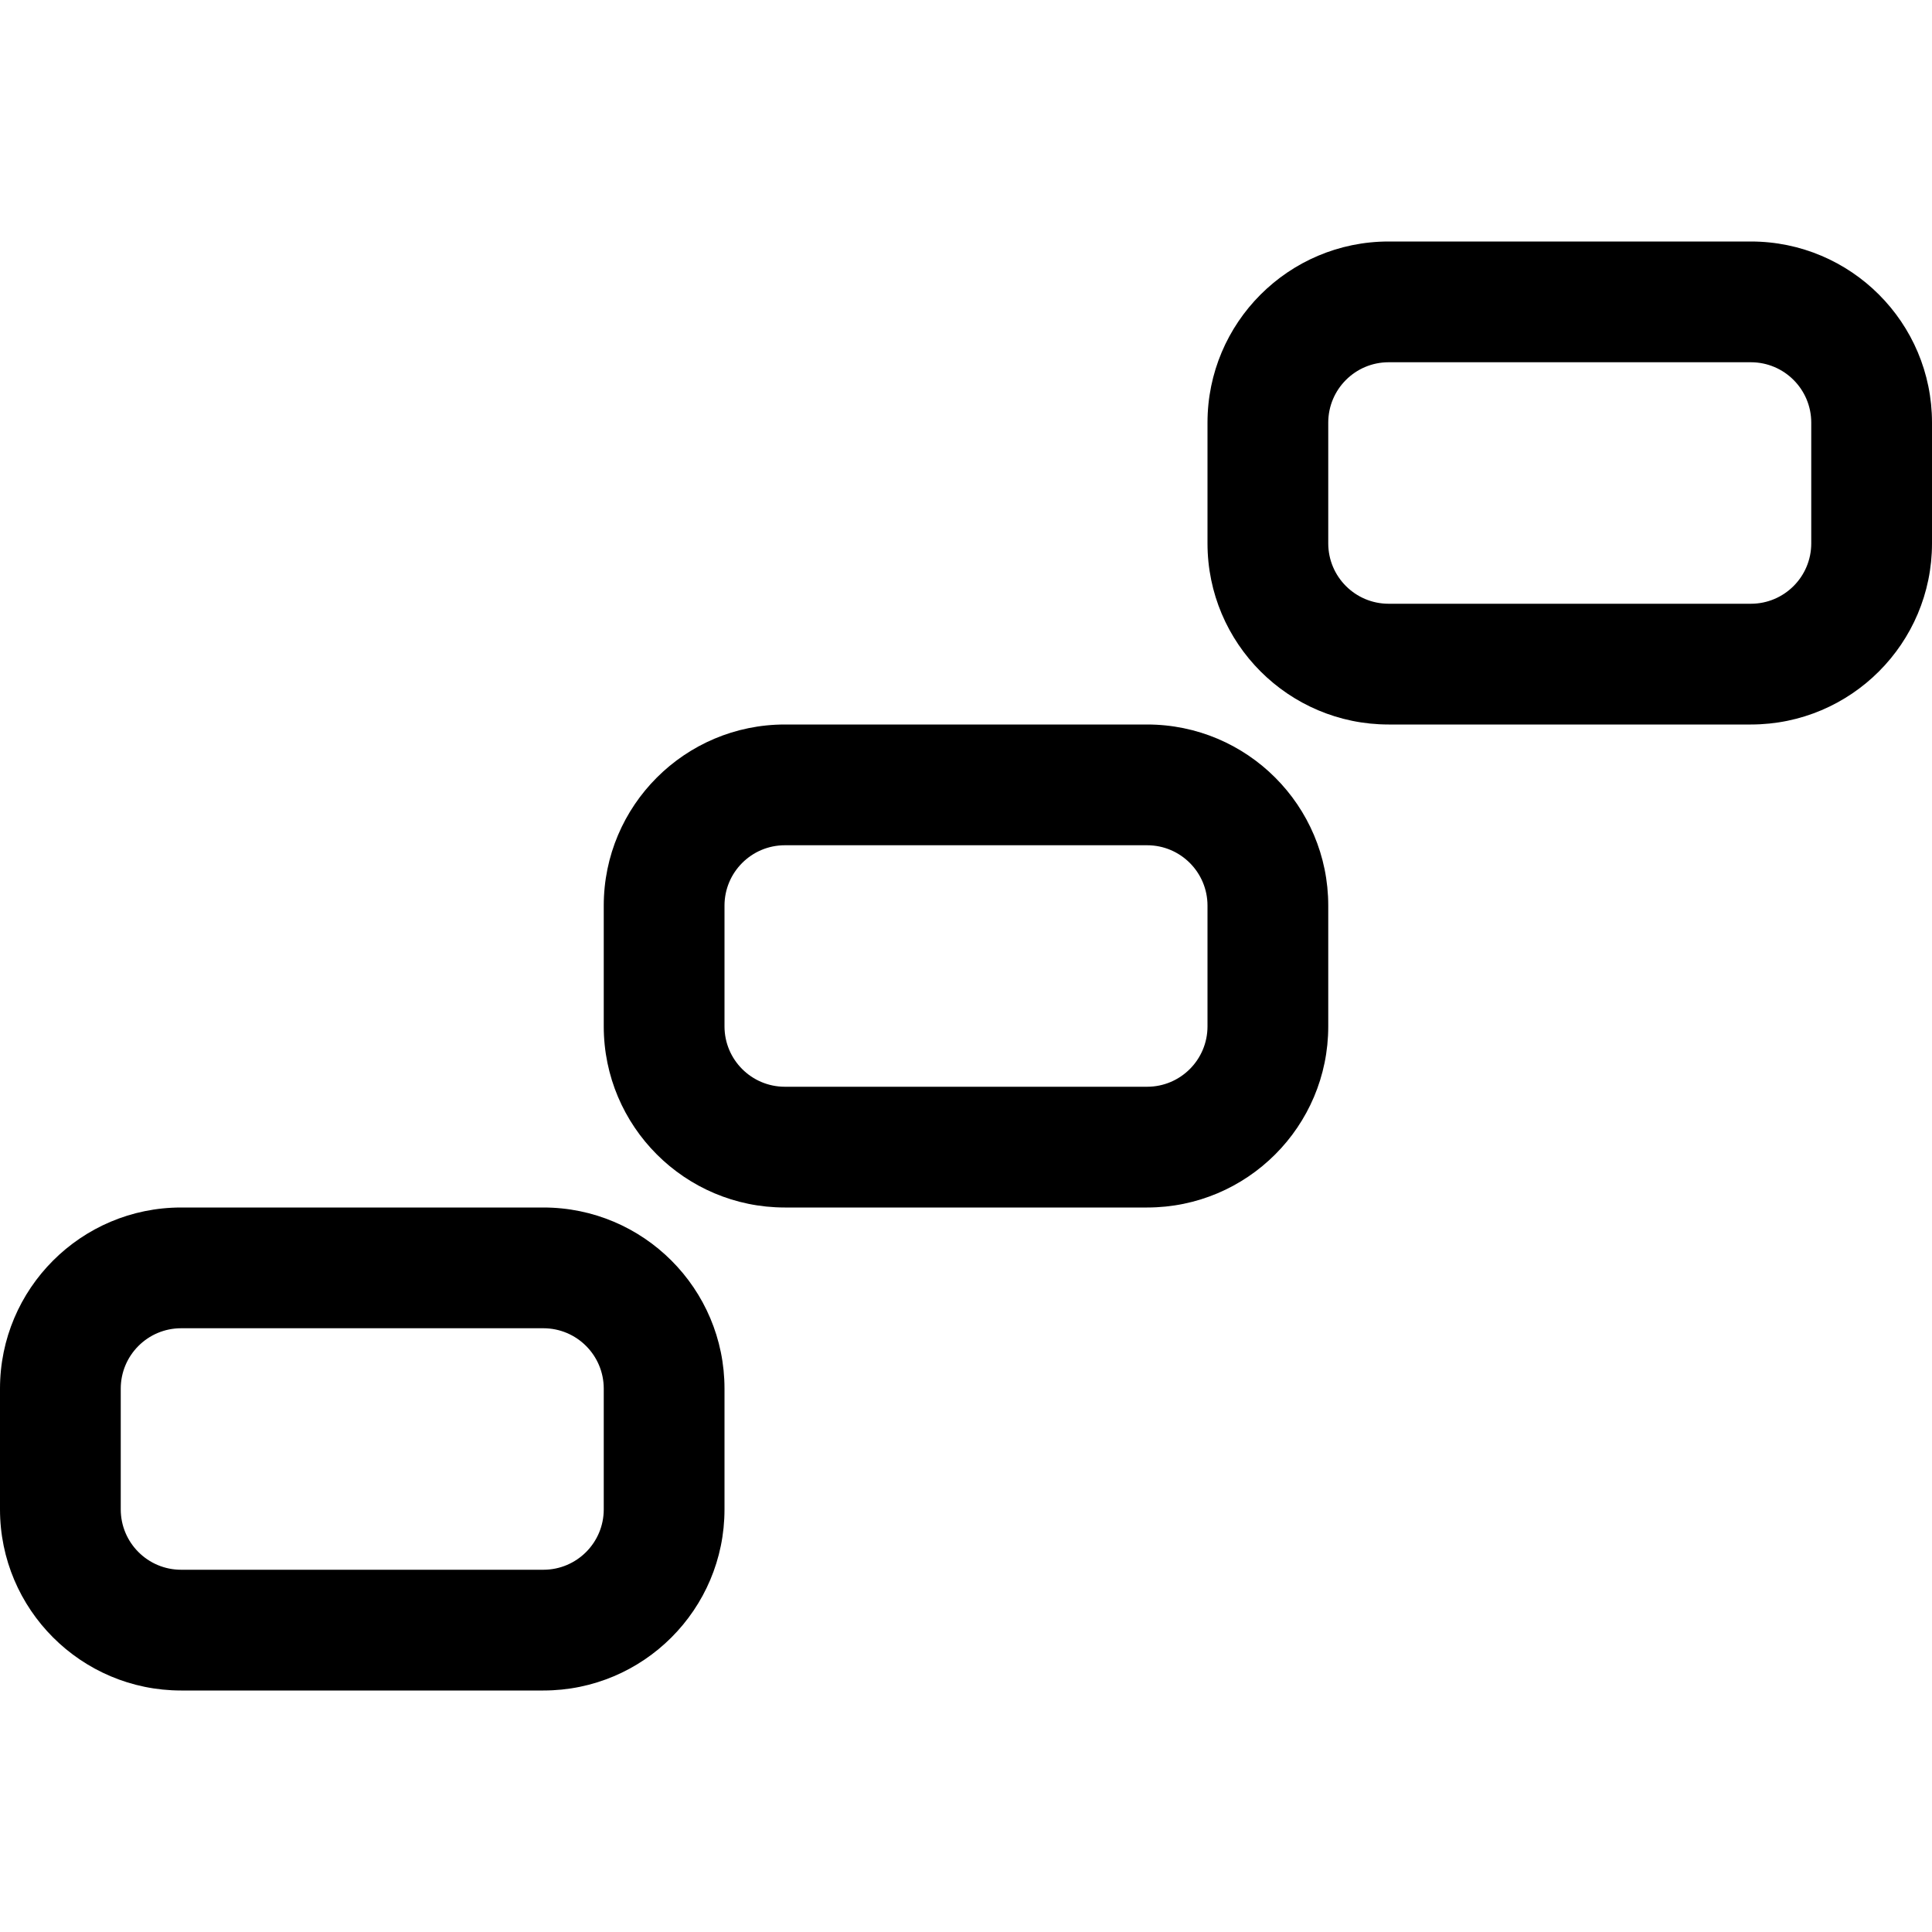
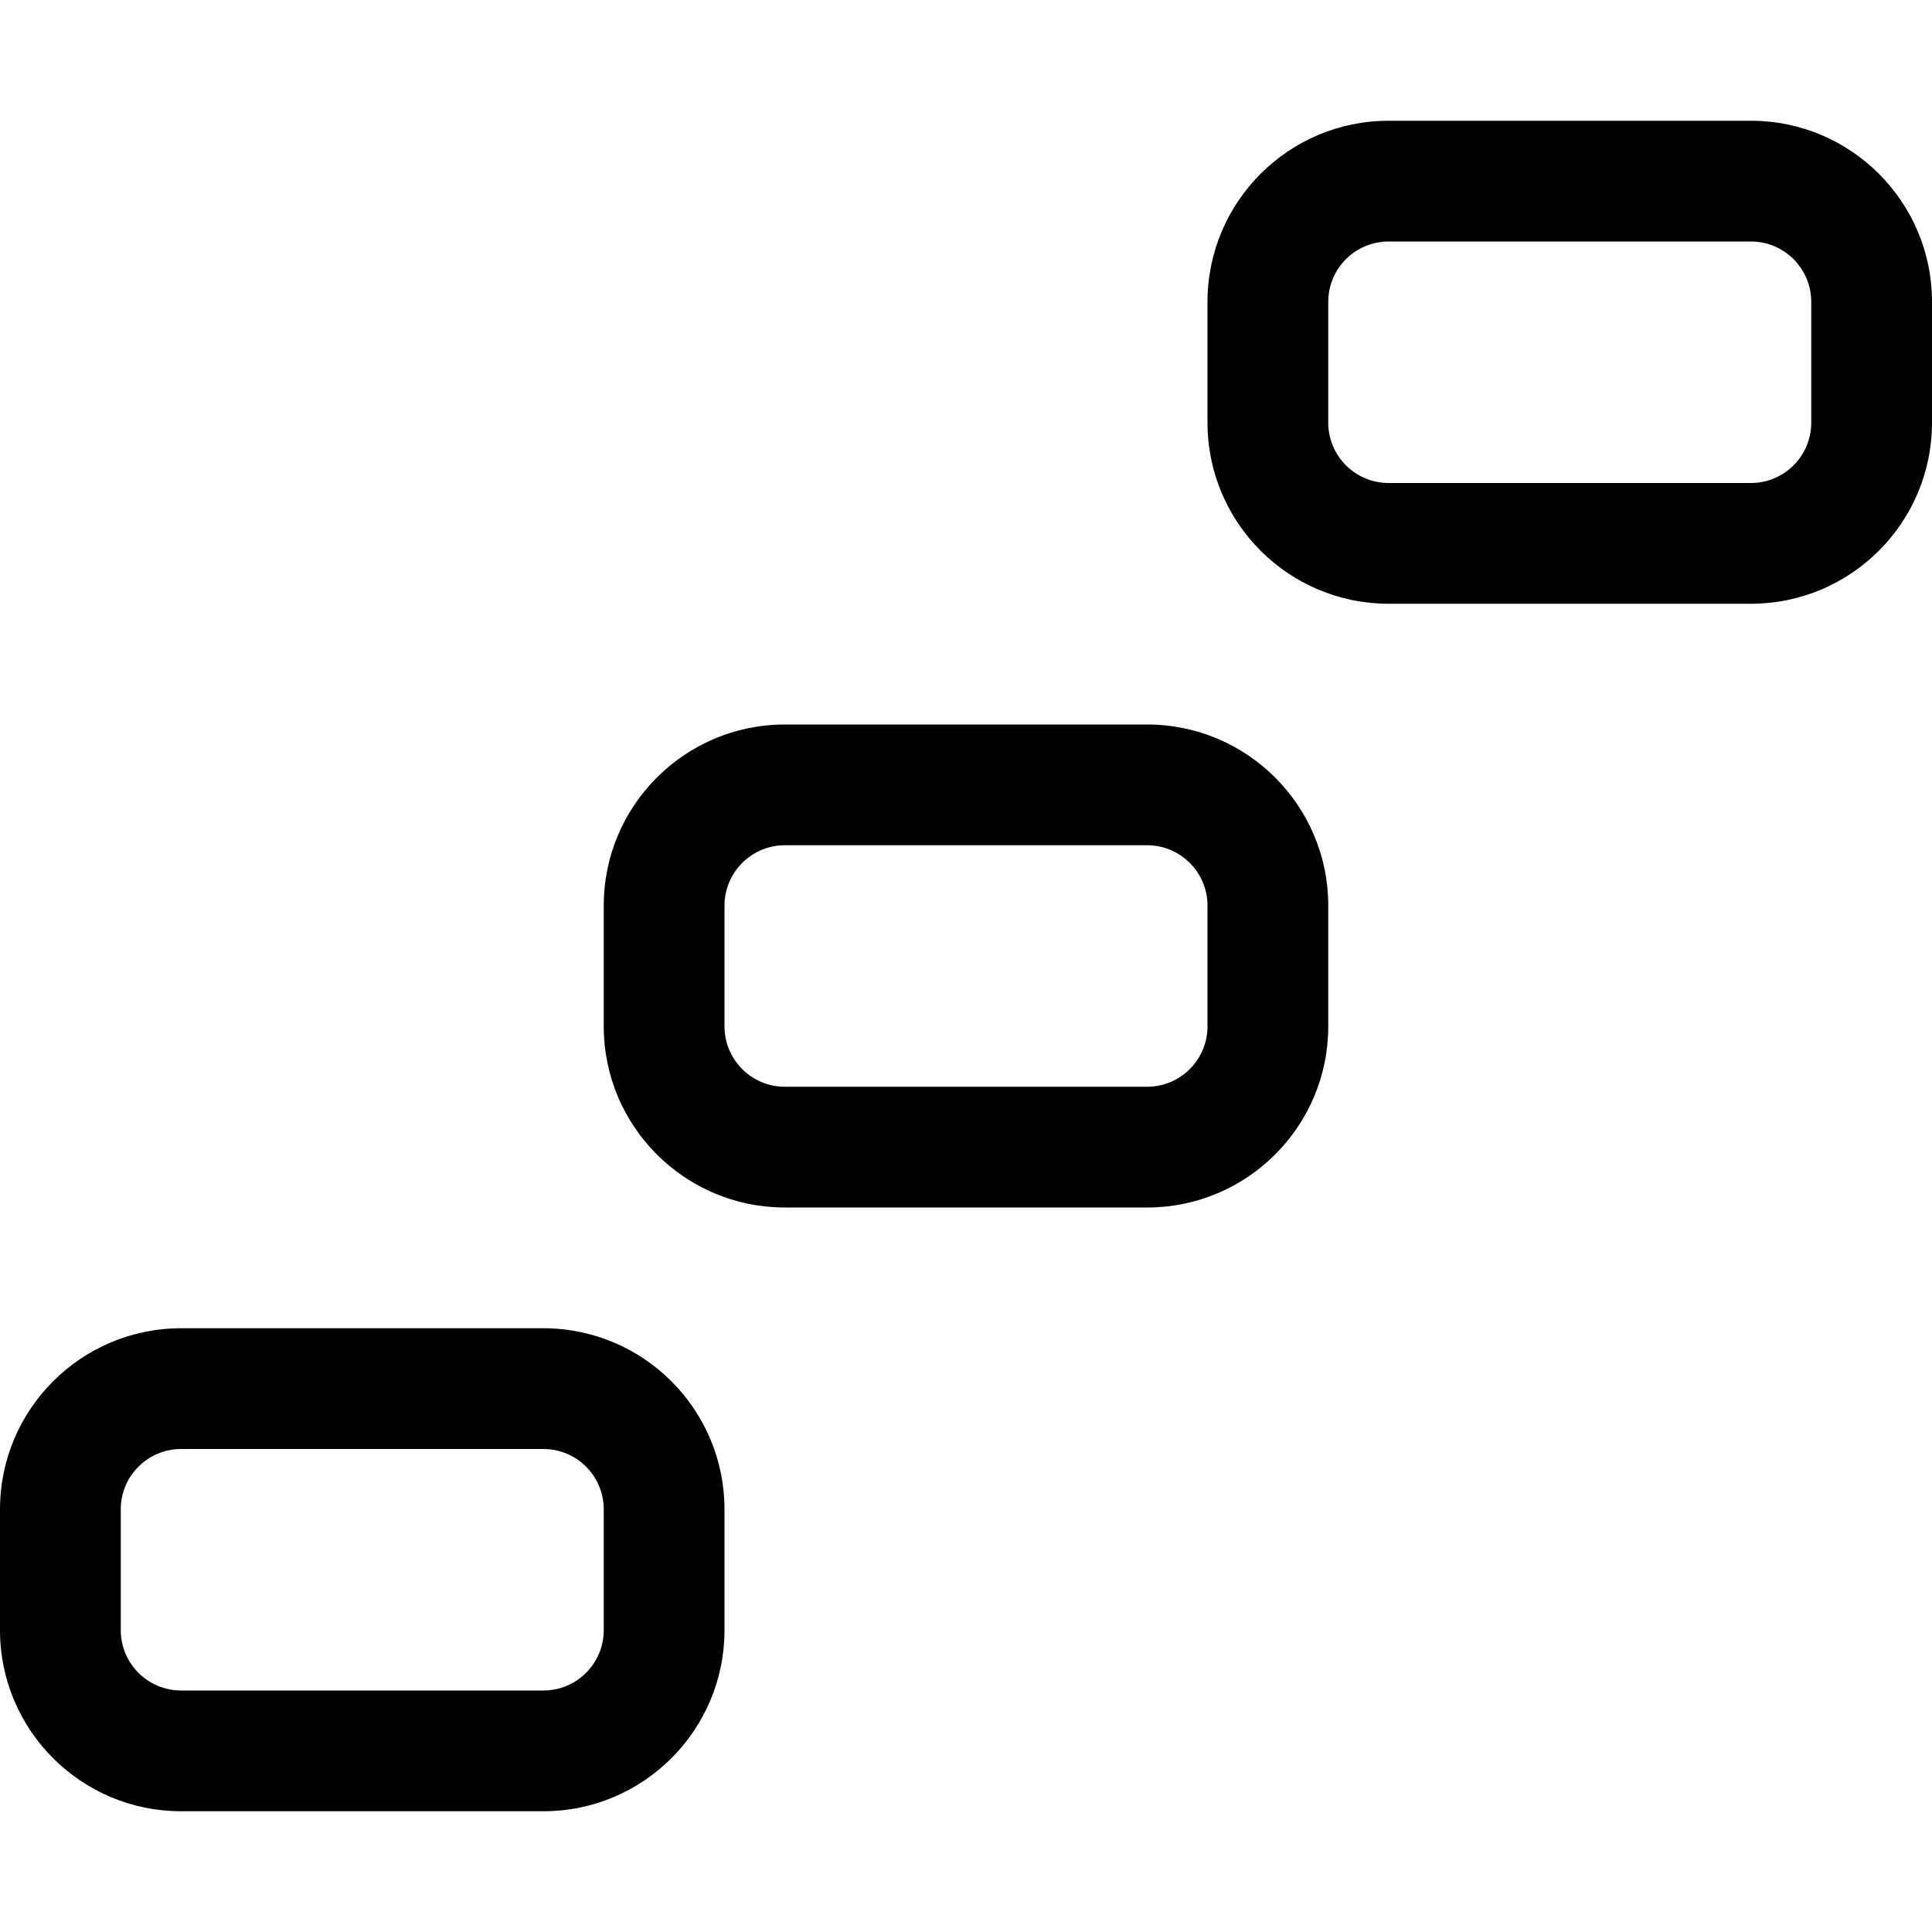
<svg xmlns="http://www.w3.org/2000/svg" width="16" height="16" viewBox="0 0 16 16">
-   <path fill-rule="evenodd" clip-rule="evenodd" d="M11.5 3H14.5C14.776 3 15 3.224 15 3.5V4.5C15 4.776 14.776 5 14.5 5H11.5C11.224 5 11 4.776 11 4.5V3.5C11 3.224 11.224 3 11.5 3ZM10 3.5C10 2.672 10.672 2 11.5 2H14.5C15.328 2 16 2.672 16 3.5V4.5C16 5.328 15.328 6 14.5 6H11.5C10.672 6 10 5.328 10 4.5V3.5ZM9.5 7H6.5C6.224 7 6 7.224 6 7.5V8.5C6 8.776 6.224 9 6.5 9H9.5C9.776 9 10 8.776 10 8.5V7.5C10 7.224 9.776 7 9.5 7ZM6.5 6C5.672 6 5 6.672 5 7.5V8.5C5 9.328 5.672 10 6.5 10H9.5C10.328 10 11 9.328 11 8.5V7.5C11 6.672 10.328 6 9.5 6H6.5ZM4.5 11H1.5C1.224 11 1 11.224 1 11.5V12.5C1 12.776 1.224 13 1.5 13H4.5C4.776 13 5 12.776 5 12.5V11.5C5 11.224 4.776 11 4.5 11ZM1.5 10C0.672 10 0 10.672 0 11.5V12.5C0 13.328 0.672 14 1.5 14H4.5C5.328 14 6 13.328 6 12.5V11.5C6 10.672 5.328 10 4.5 10H1.5Z" />
+   <path fill-rule="evenodd" clip-rule="evenodd" d="M4.5 12H1.5C1.224 12 1 12.224 1 12.5V13.5C1 13.776 1.224 14 1.5 14H4.5C4.776 14 5 13.776 5 13.5V12.5C5 12.224 4.776 12 4.5 12ZM9.5 7H6.5C6.224 7 6 7.224 6 7.5V8.5C6 8.776 6.224 9 6.5 9H9.5C9.776 9 10 8.776 10 8.5V7.5C10 7.224 9.776 7 9.5 7ZM14.5 2H11.5C11.224 2 11 2.224 11 2.5V3.5C11 3.776 11.224 4 11.5 4H14.5C14.776 4 15 3.776 15 3.5V2.5C15 2.224 14.776 2 14.5 2ZM11.5 1C10.672 1 10 1.672 10 2.5V3.5C10 4.328 10.672 5 11.5 5H14.5C15.328 5 16 4.328 16 3.5V2.5C16 1.672 15.328 1 14.5 1H11.5ZM5 7.5C5 6.672 5.672 6 6.5 6H9.5C10.328 6 11 6.672 11 7.5V8.5C11 9.328 10.328 10 9.5 10H6.5C5.672 10 5 9.328 5 8.5V7.5ZM0 12.5C0 11.672 0.672 11 1.5 11H4.5C5.328 11 6 11.672 6 12.5V13.5C6 14.328 5.328 15 4.5 15H1.5C0.672 15 0 14.328 0 13.5V12.5Z" />
</svg>
